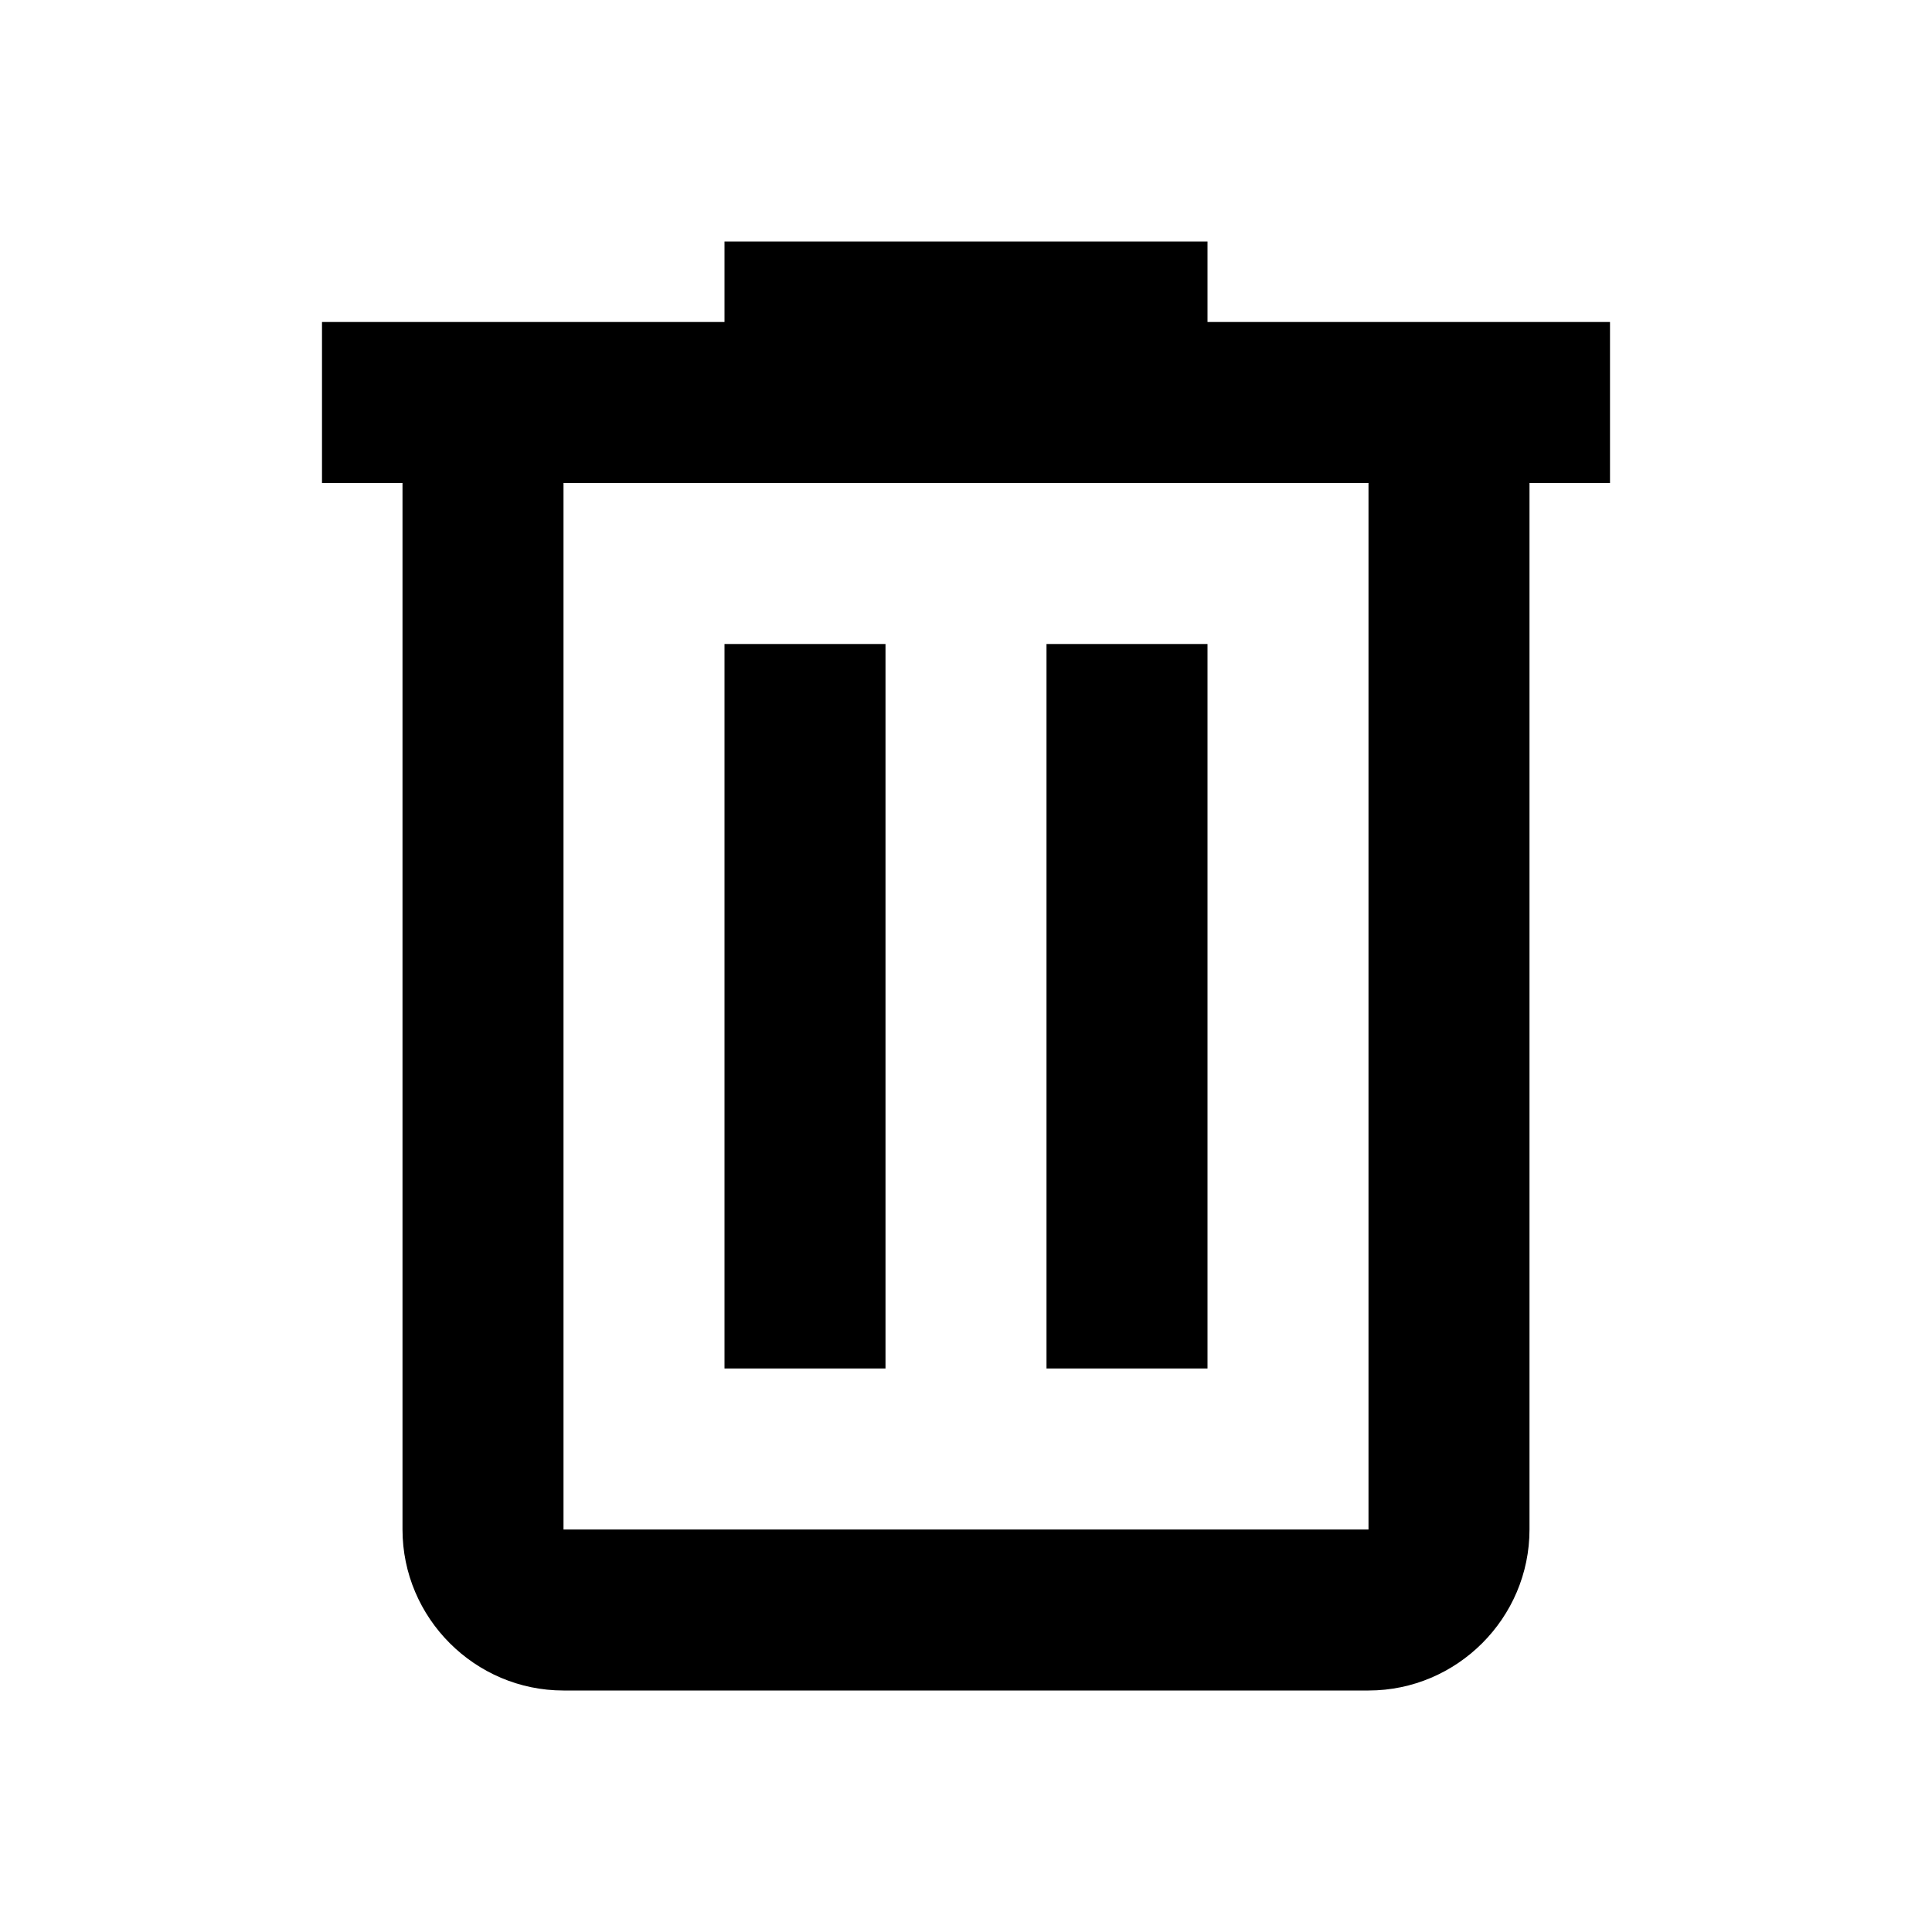
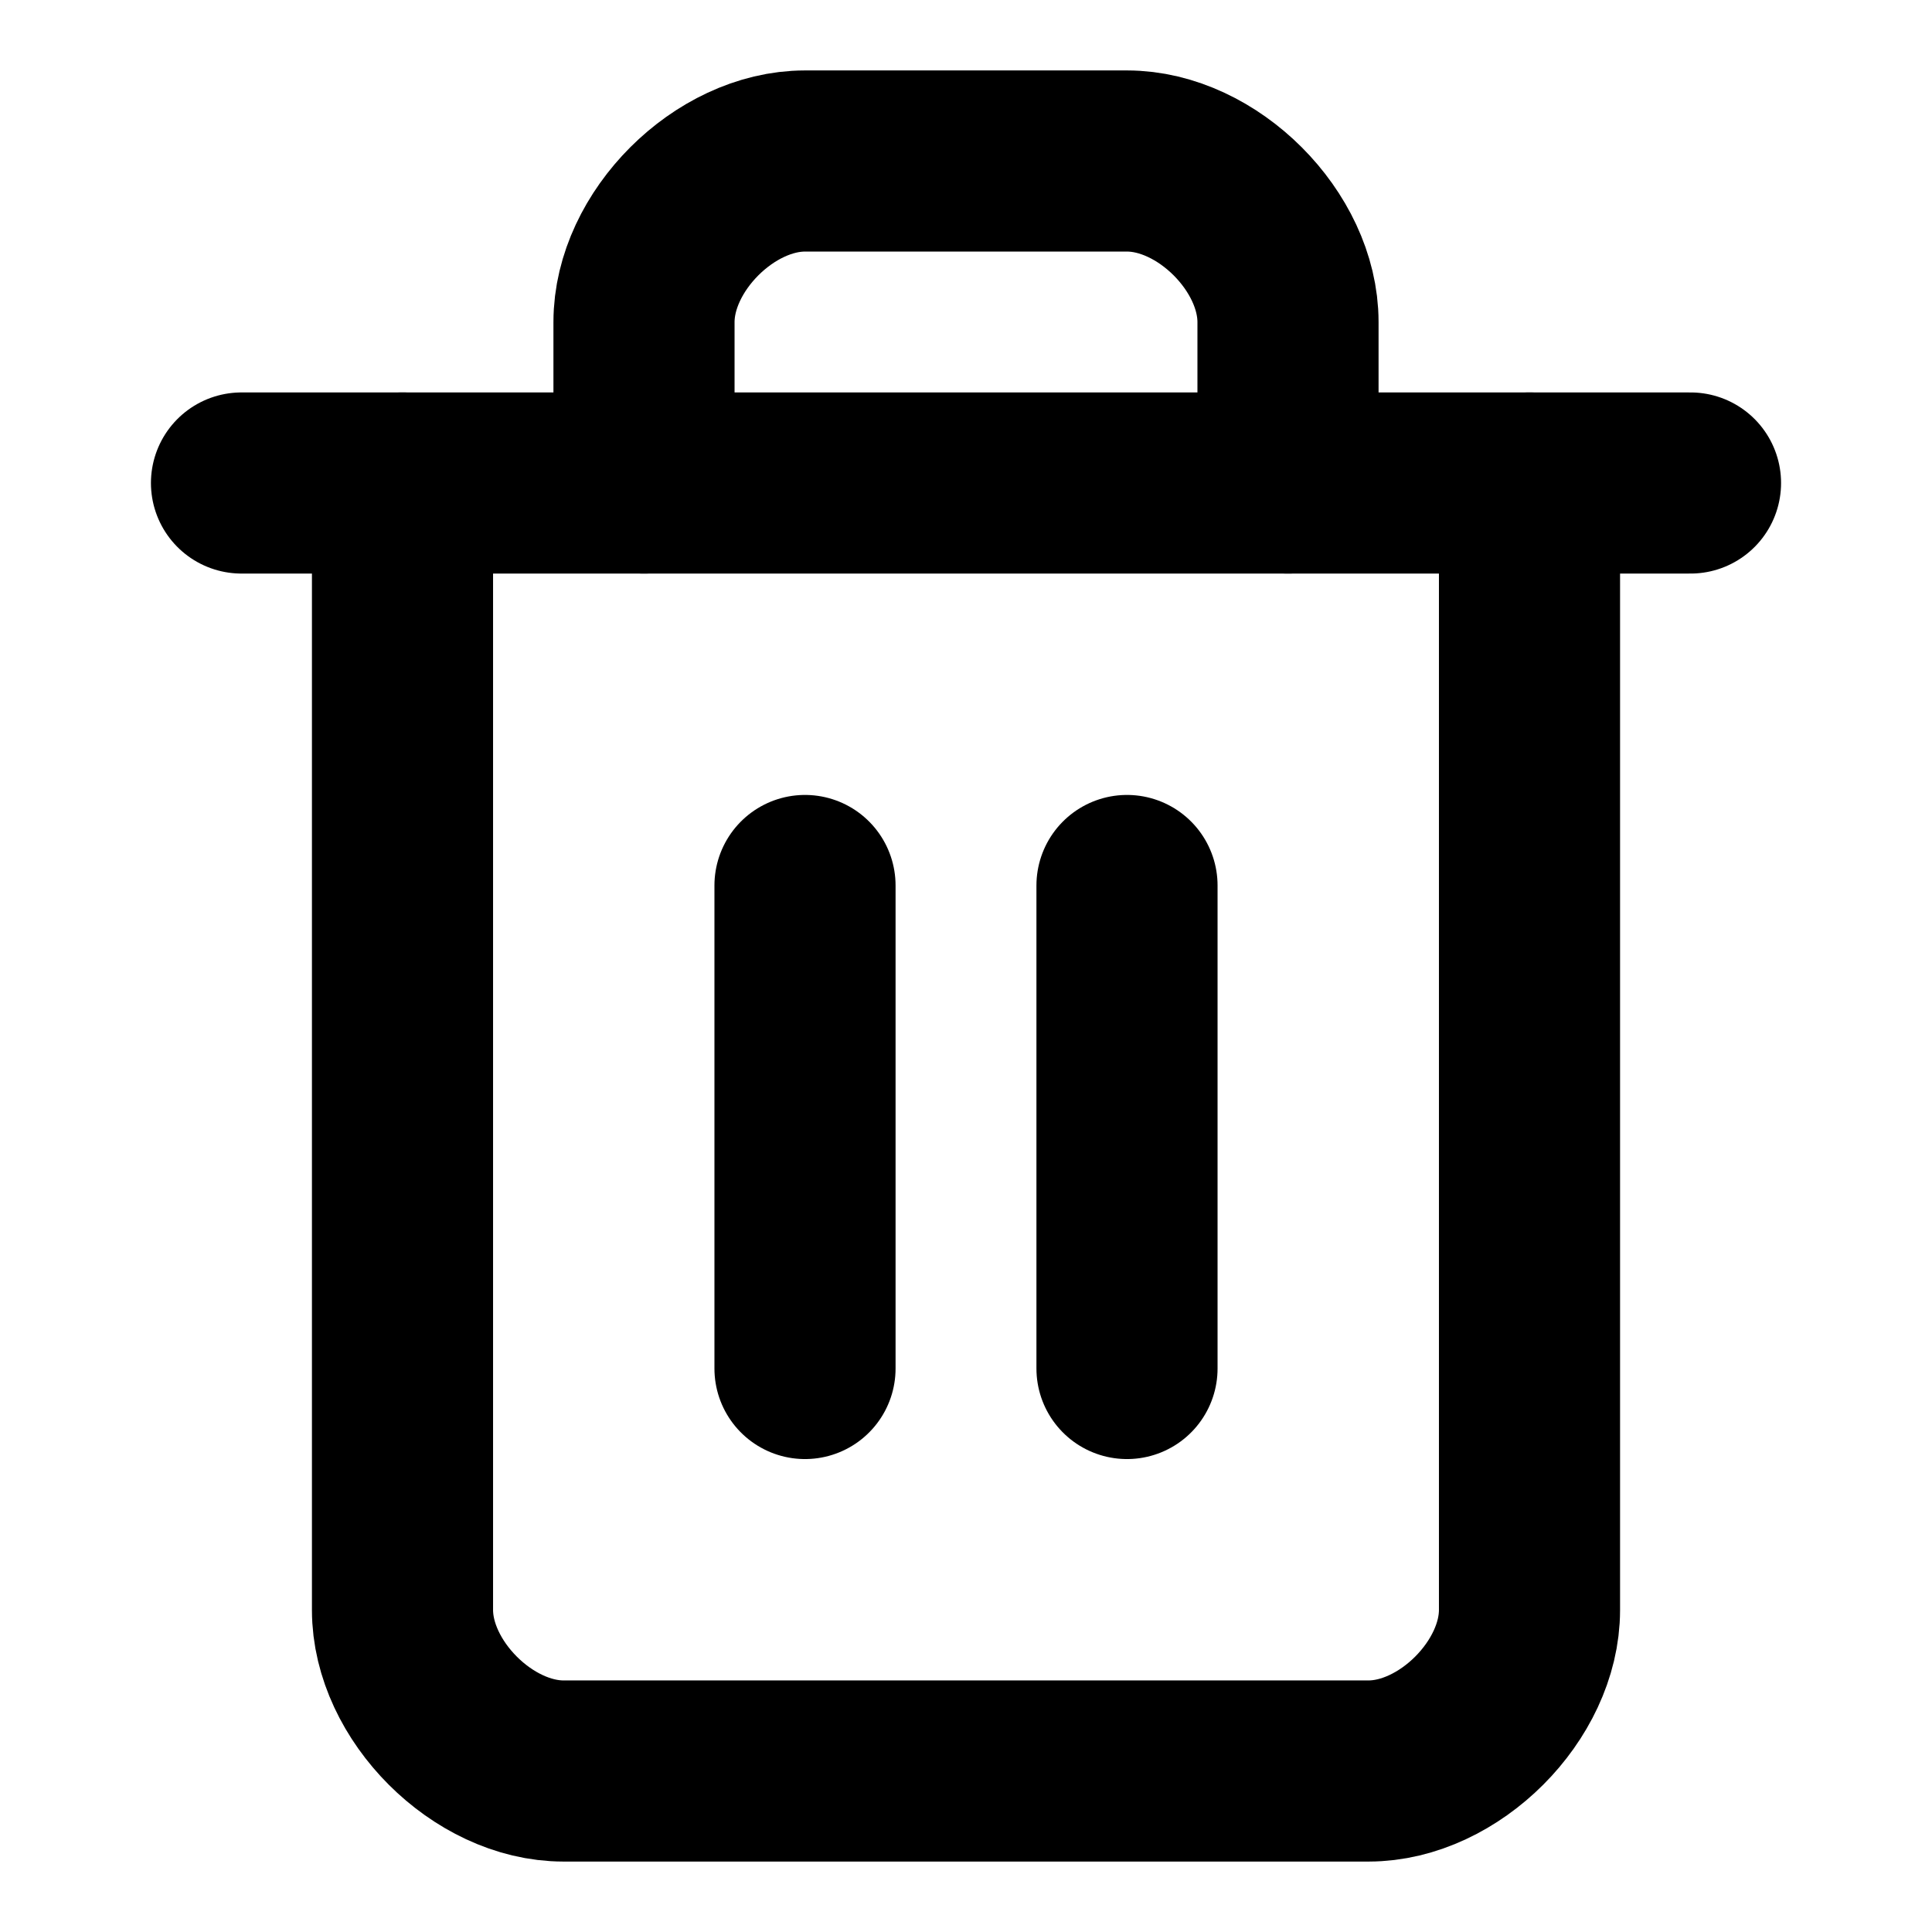
- <svg xmlns="http://www.w3.org/2000/svg" width="18" height="18" viewBox="0 0 18 18">
-   <path fill-rule="evenodd" clip-rule="evenodd" d="M11.25 2.25V3H15V4.5H14.25V14.25C14.25 15.075 13.575 15.75 12.75 15.75H5.25C4.425 15.75 3.75 15.075 3.75 14.25V4.5H3V3H6.75V2.25H11.25ZM5.25 14.25H12.75V4.5H5.25V14.25ZM6.75 6H8.25V12.75H6.75V6ZM11.25 6H9.75V12.75H11.25V6Z" />
+ <svg xmlns="http://www.w3.org/2000/svg" width="24" height="24" viewBox="0 0 24 24" fill="none" stroke="currentColor" stroke-width="2.25" stroke-linecap="round" stroke-linejoin="round" class="lucide lucide-trash-2">
+   <path d="M3 6h18" />
+   <path d="M19 6v14c0 1-1 2-2 2H7c-1 0-2-1-2-2V6" />
+   <path d="M8 6V4c0-1 1-2 2-2h4c1 0 2 1 2 2v2" />
+   <line x1="10" x2="10" y1="11" y2="17" />
+   <line x1="14" x2="14" y1="11" y2="17" />
</svg>
